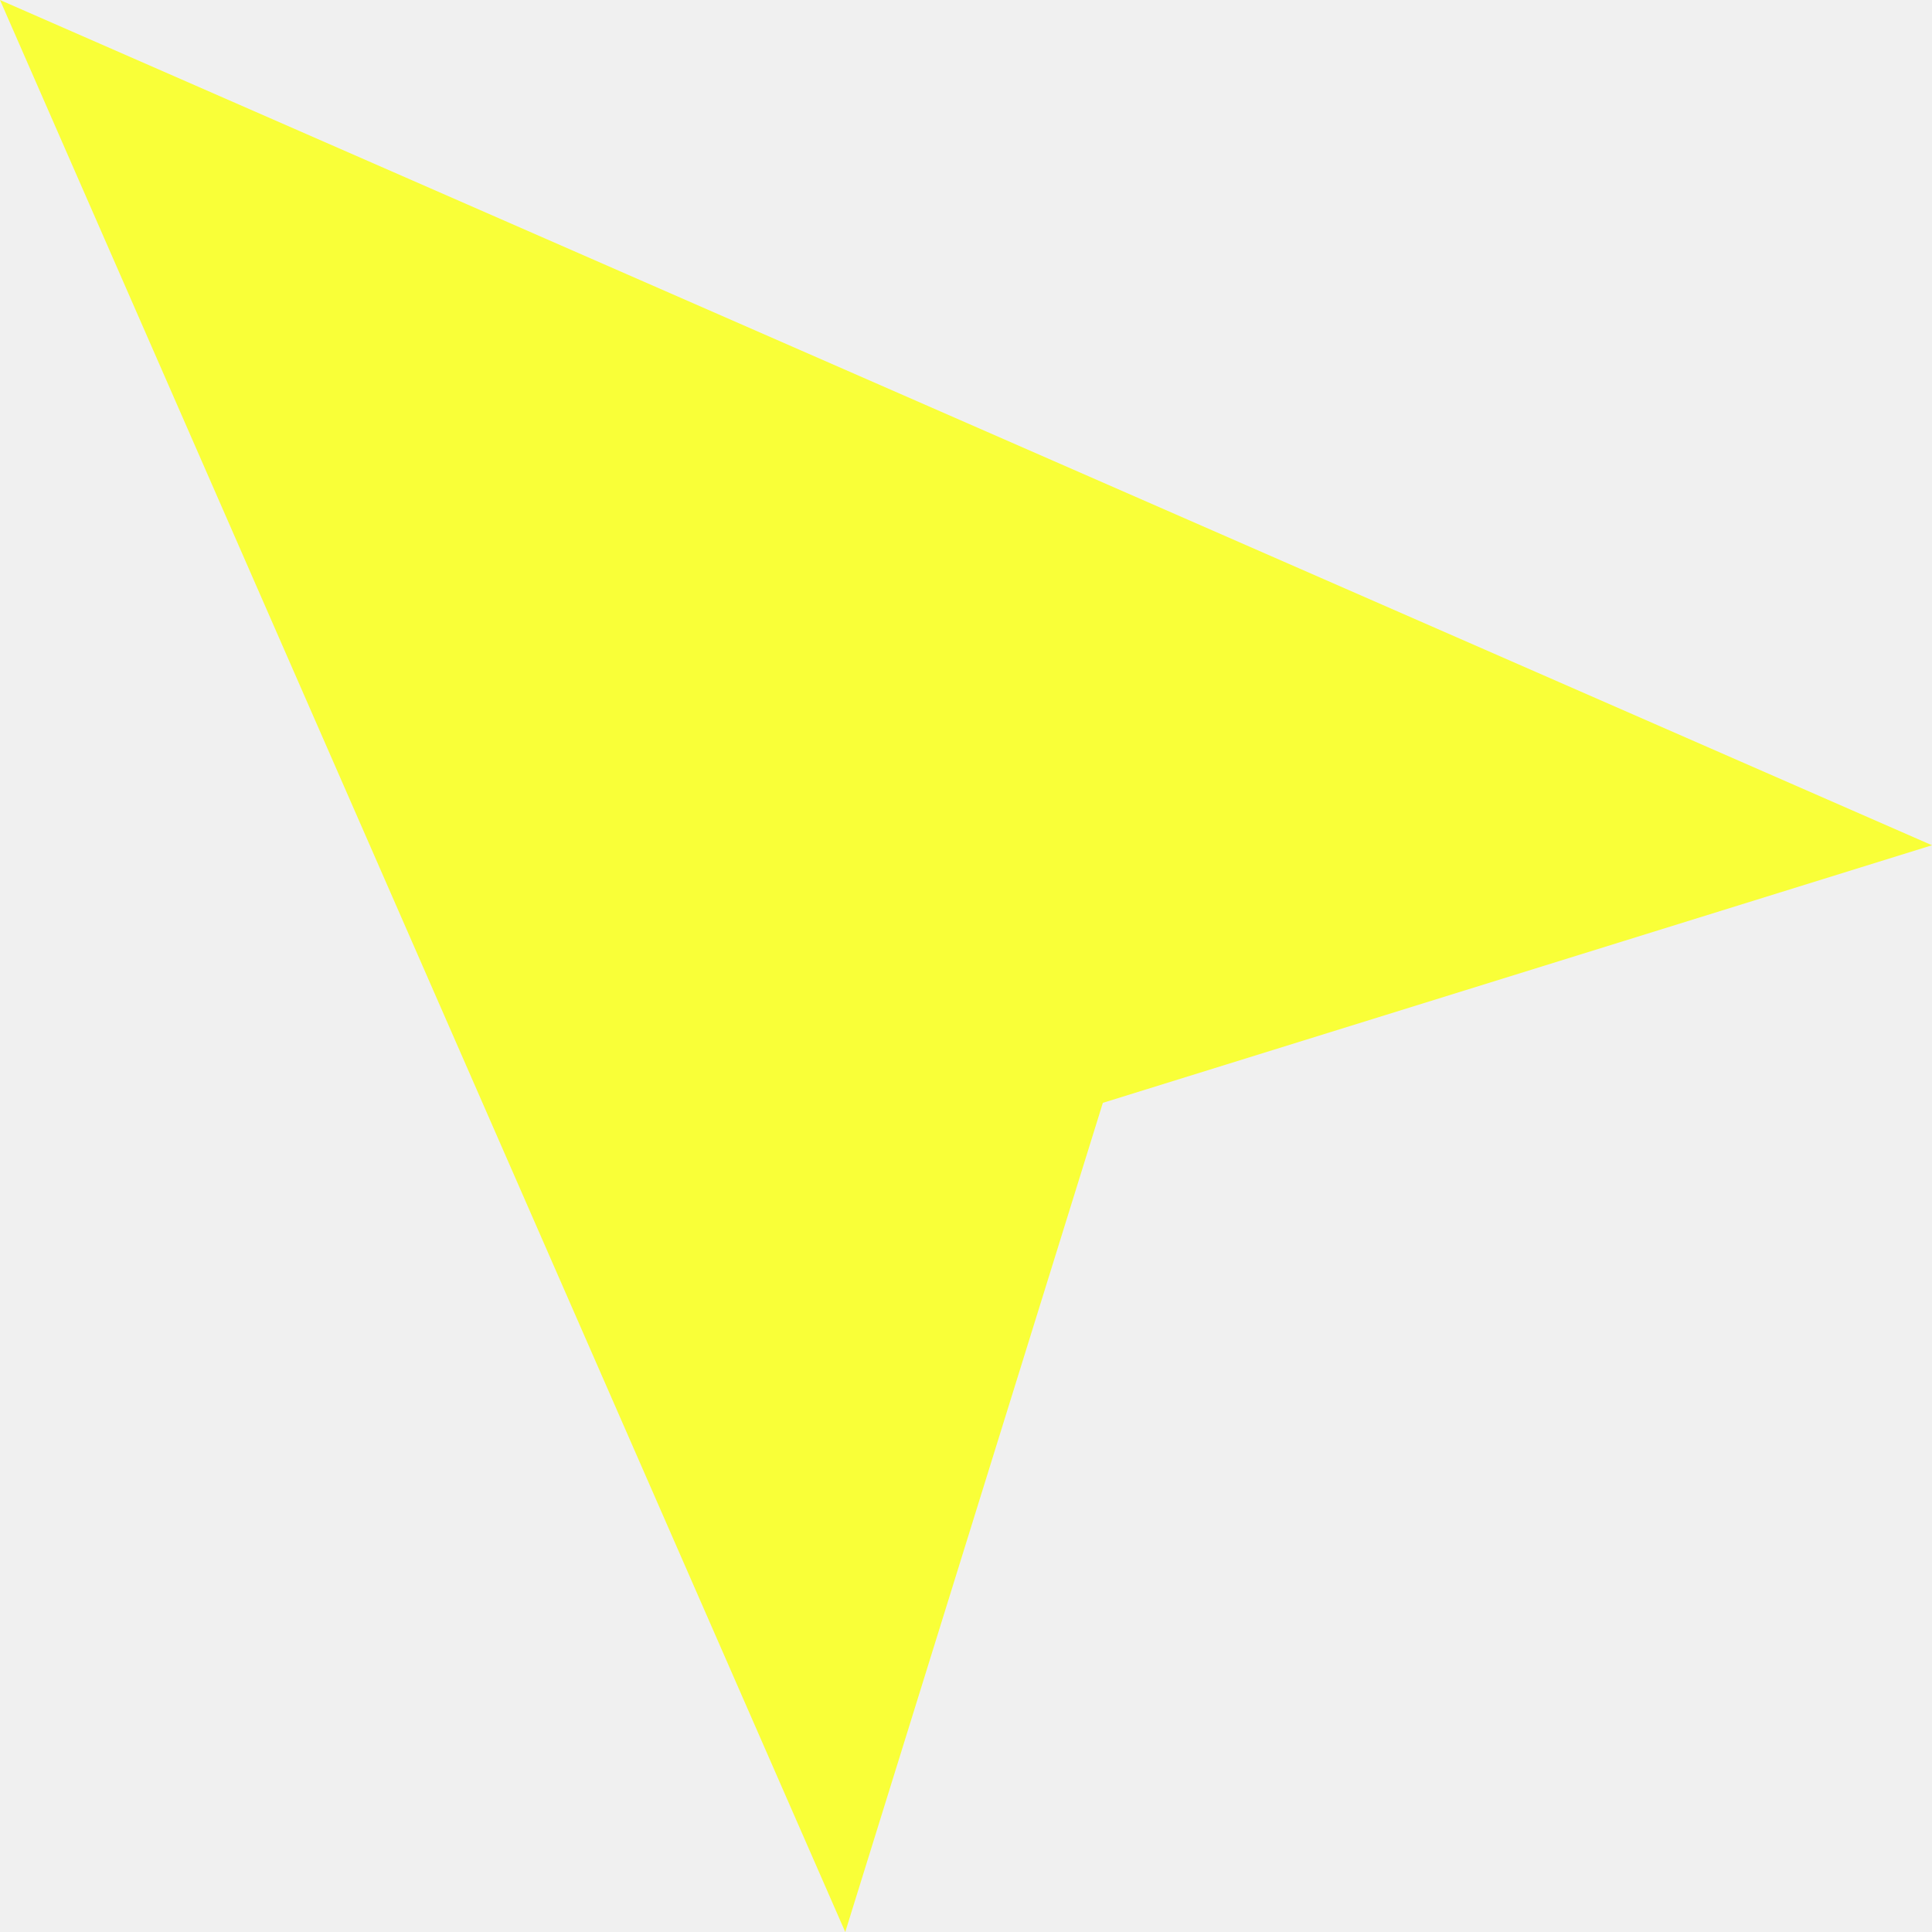
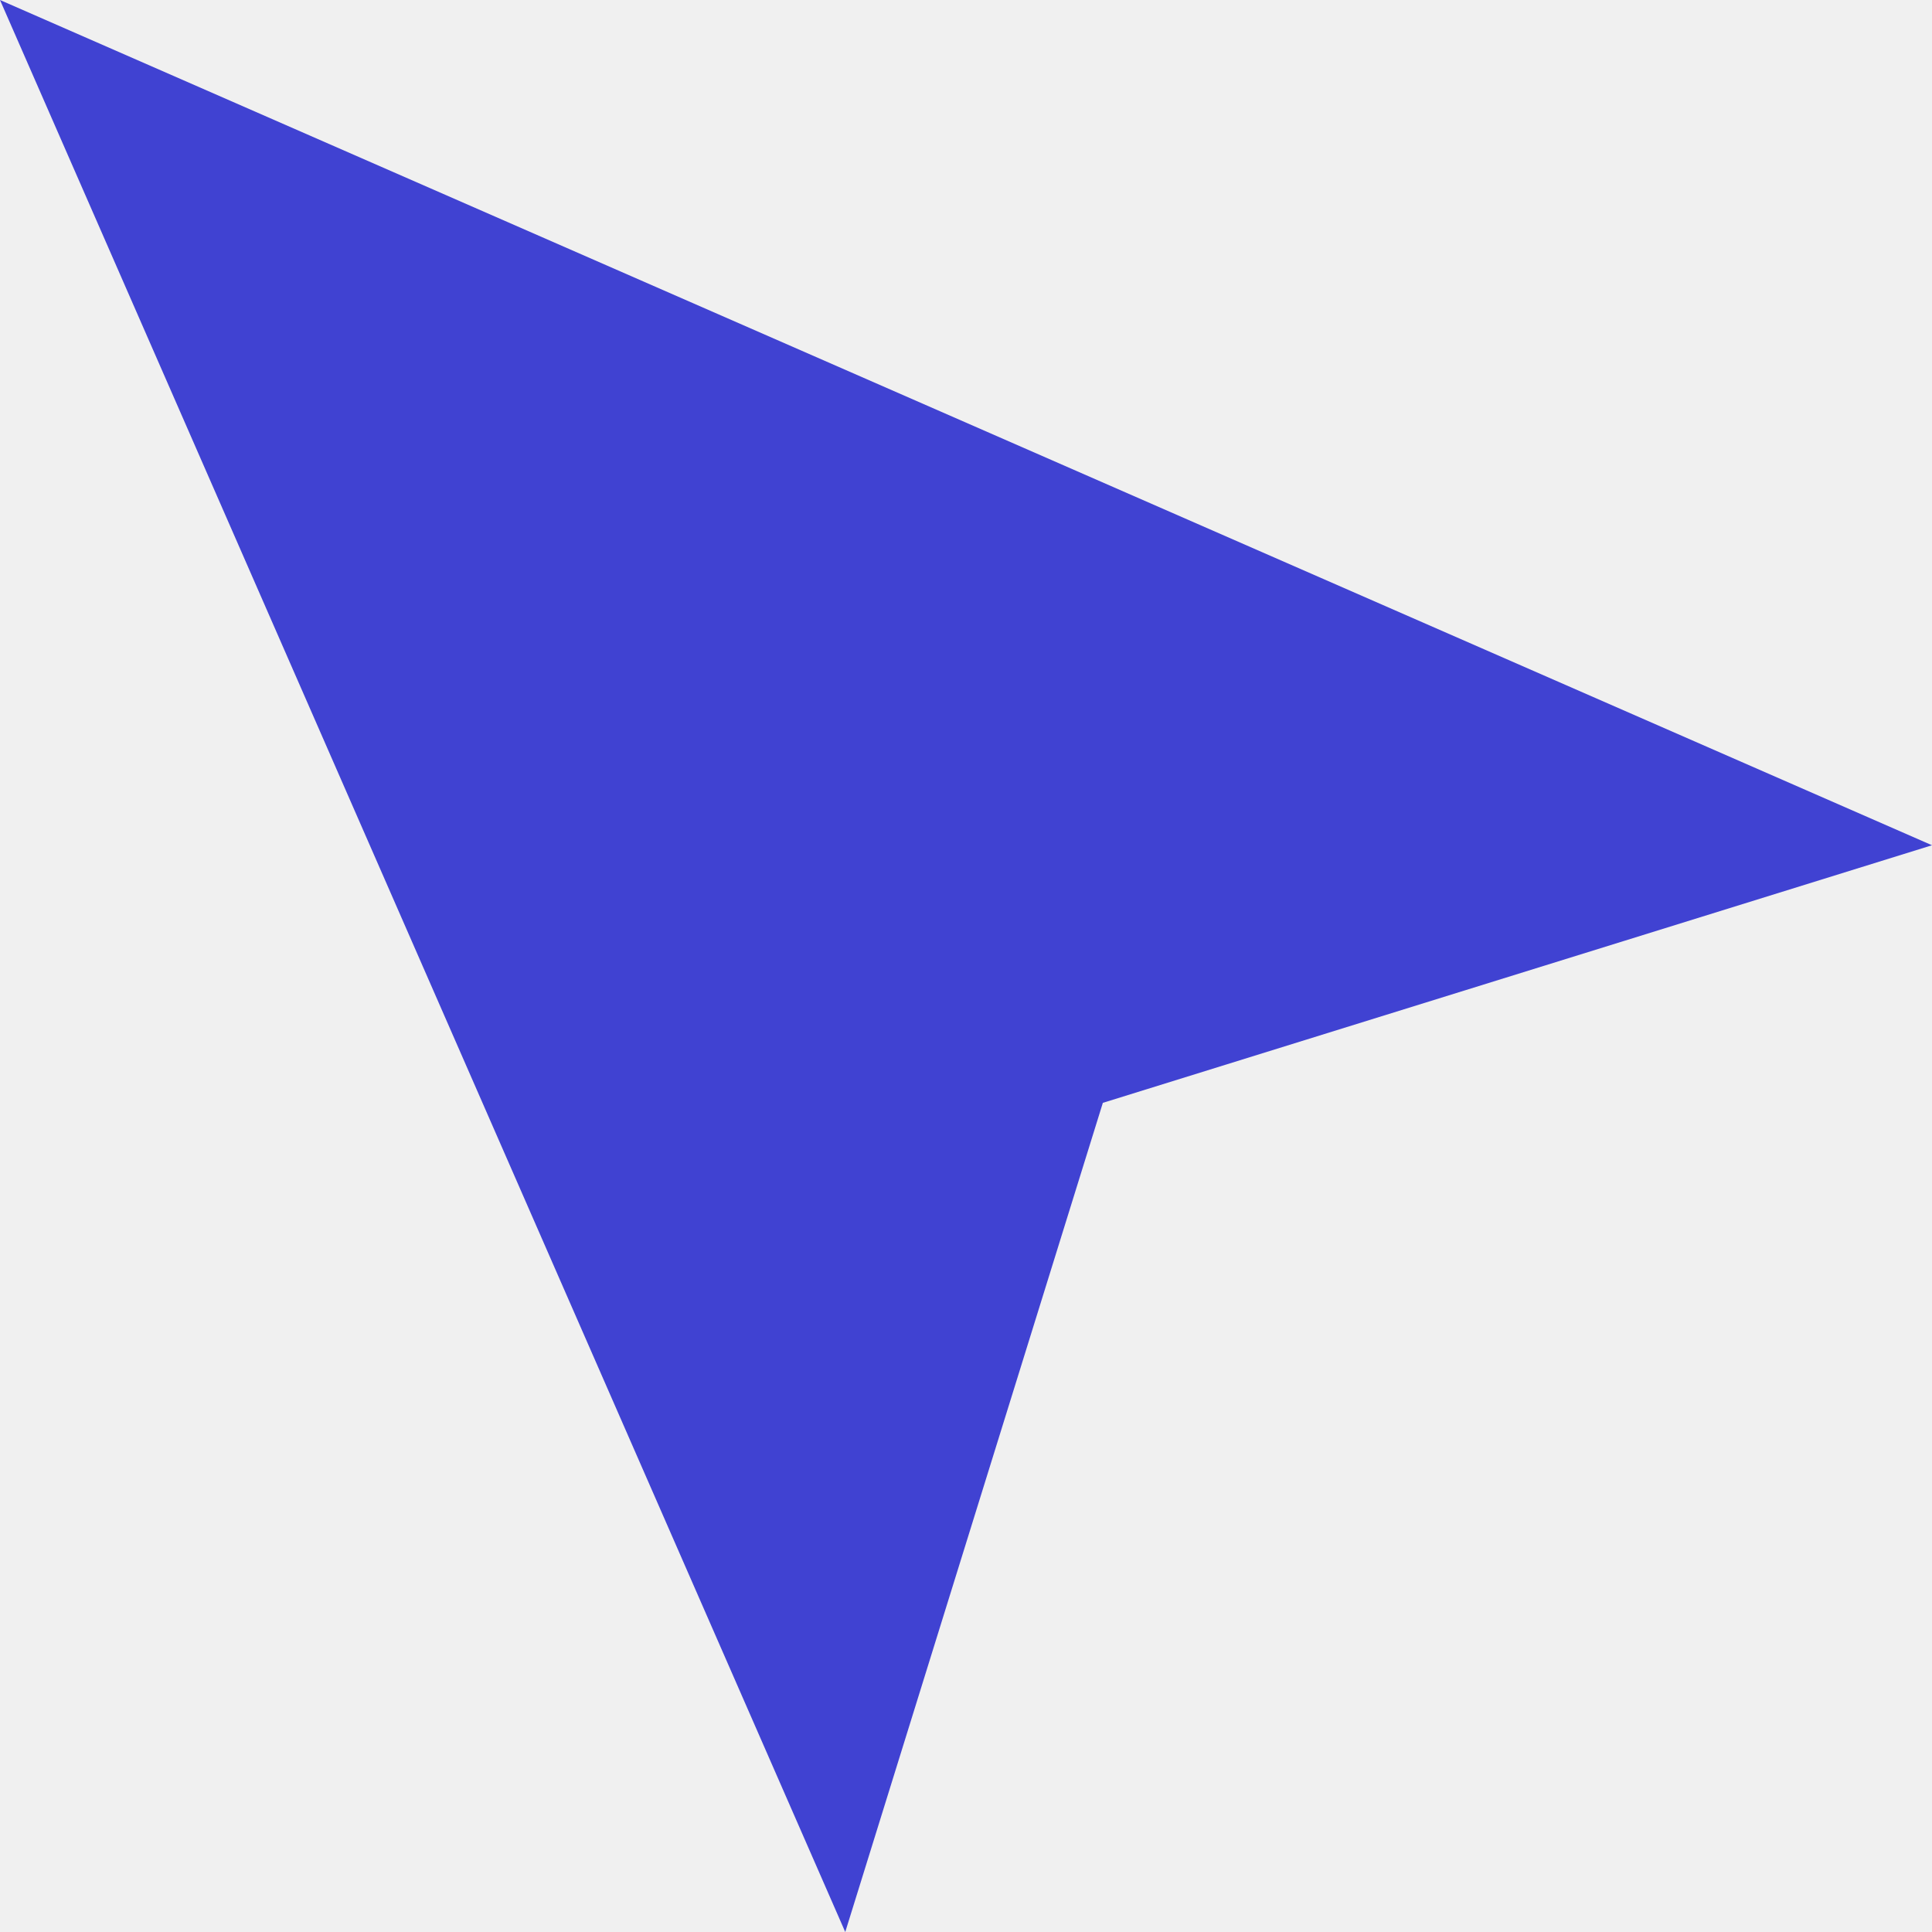
<svg xmlns="http://www.w3.org/2000/svg" preserveAspectRatio="none" overflow="visible" style="display: block;" width="24" height="24" viewBox="0 0 24 24" fill="none">
  <g id="Cursor-2--Streamline-Nova" clip-path="url(#clip0_0_46)">
-     <path id="Vector" d="M0 0L10.5 24L13.7 13.7L24 10.5L0 0Z" fill="#F9FF38" />
+     <path id="Vector" d="M0 0L10.5 24L13.7 13.7L24 10.5L0 0Z" fill="#4042D2" />
  </g>
  <defs>
    <clipPath id="clip0_0_46">
      <rect width="24" height="24" fill="white" />
    </clipPath>
  </defs>
</svg>
